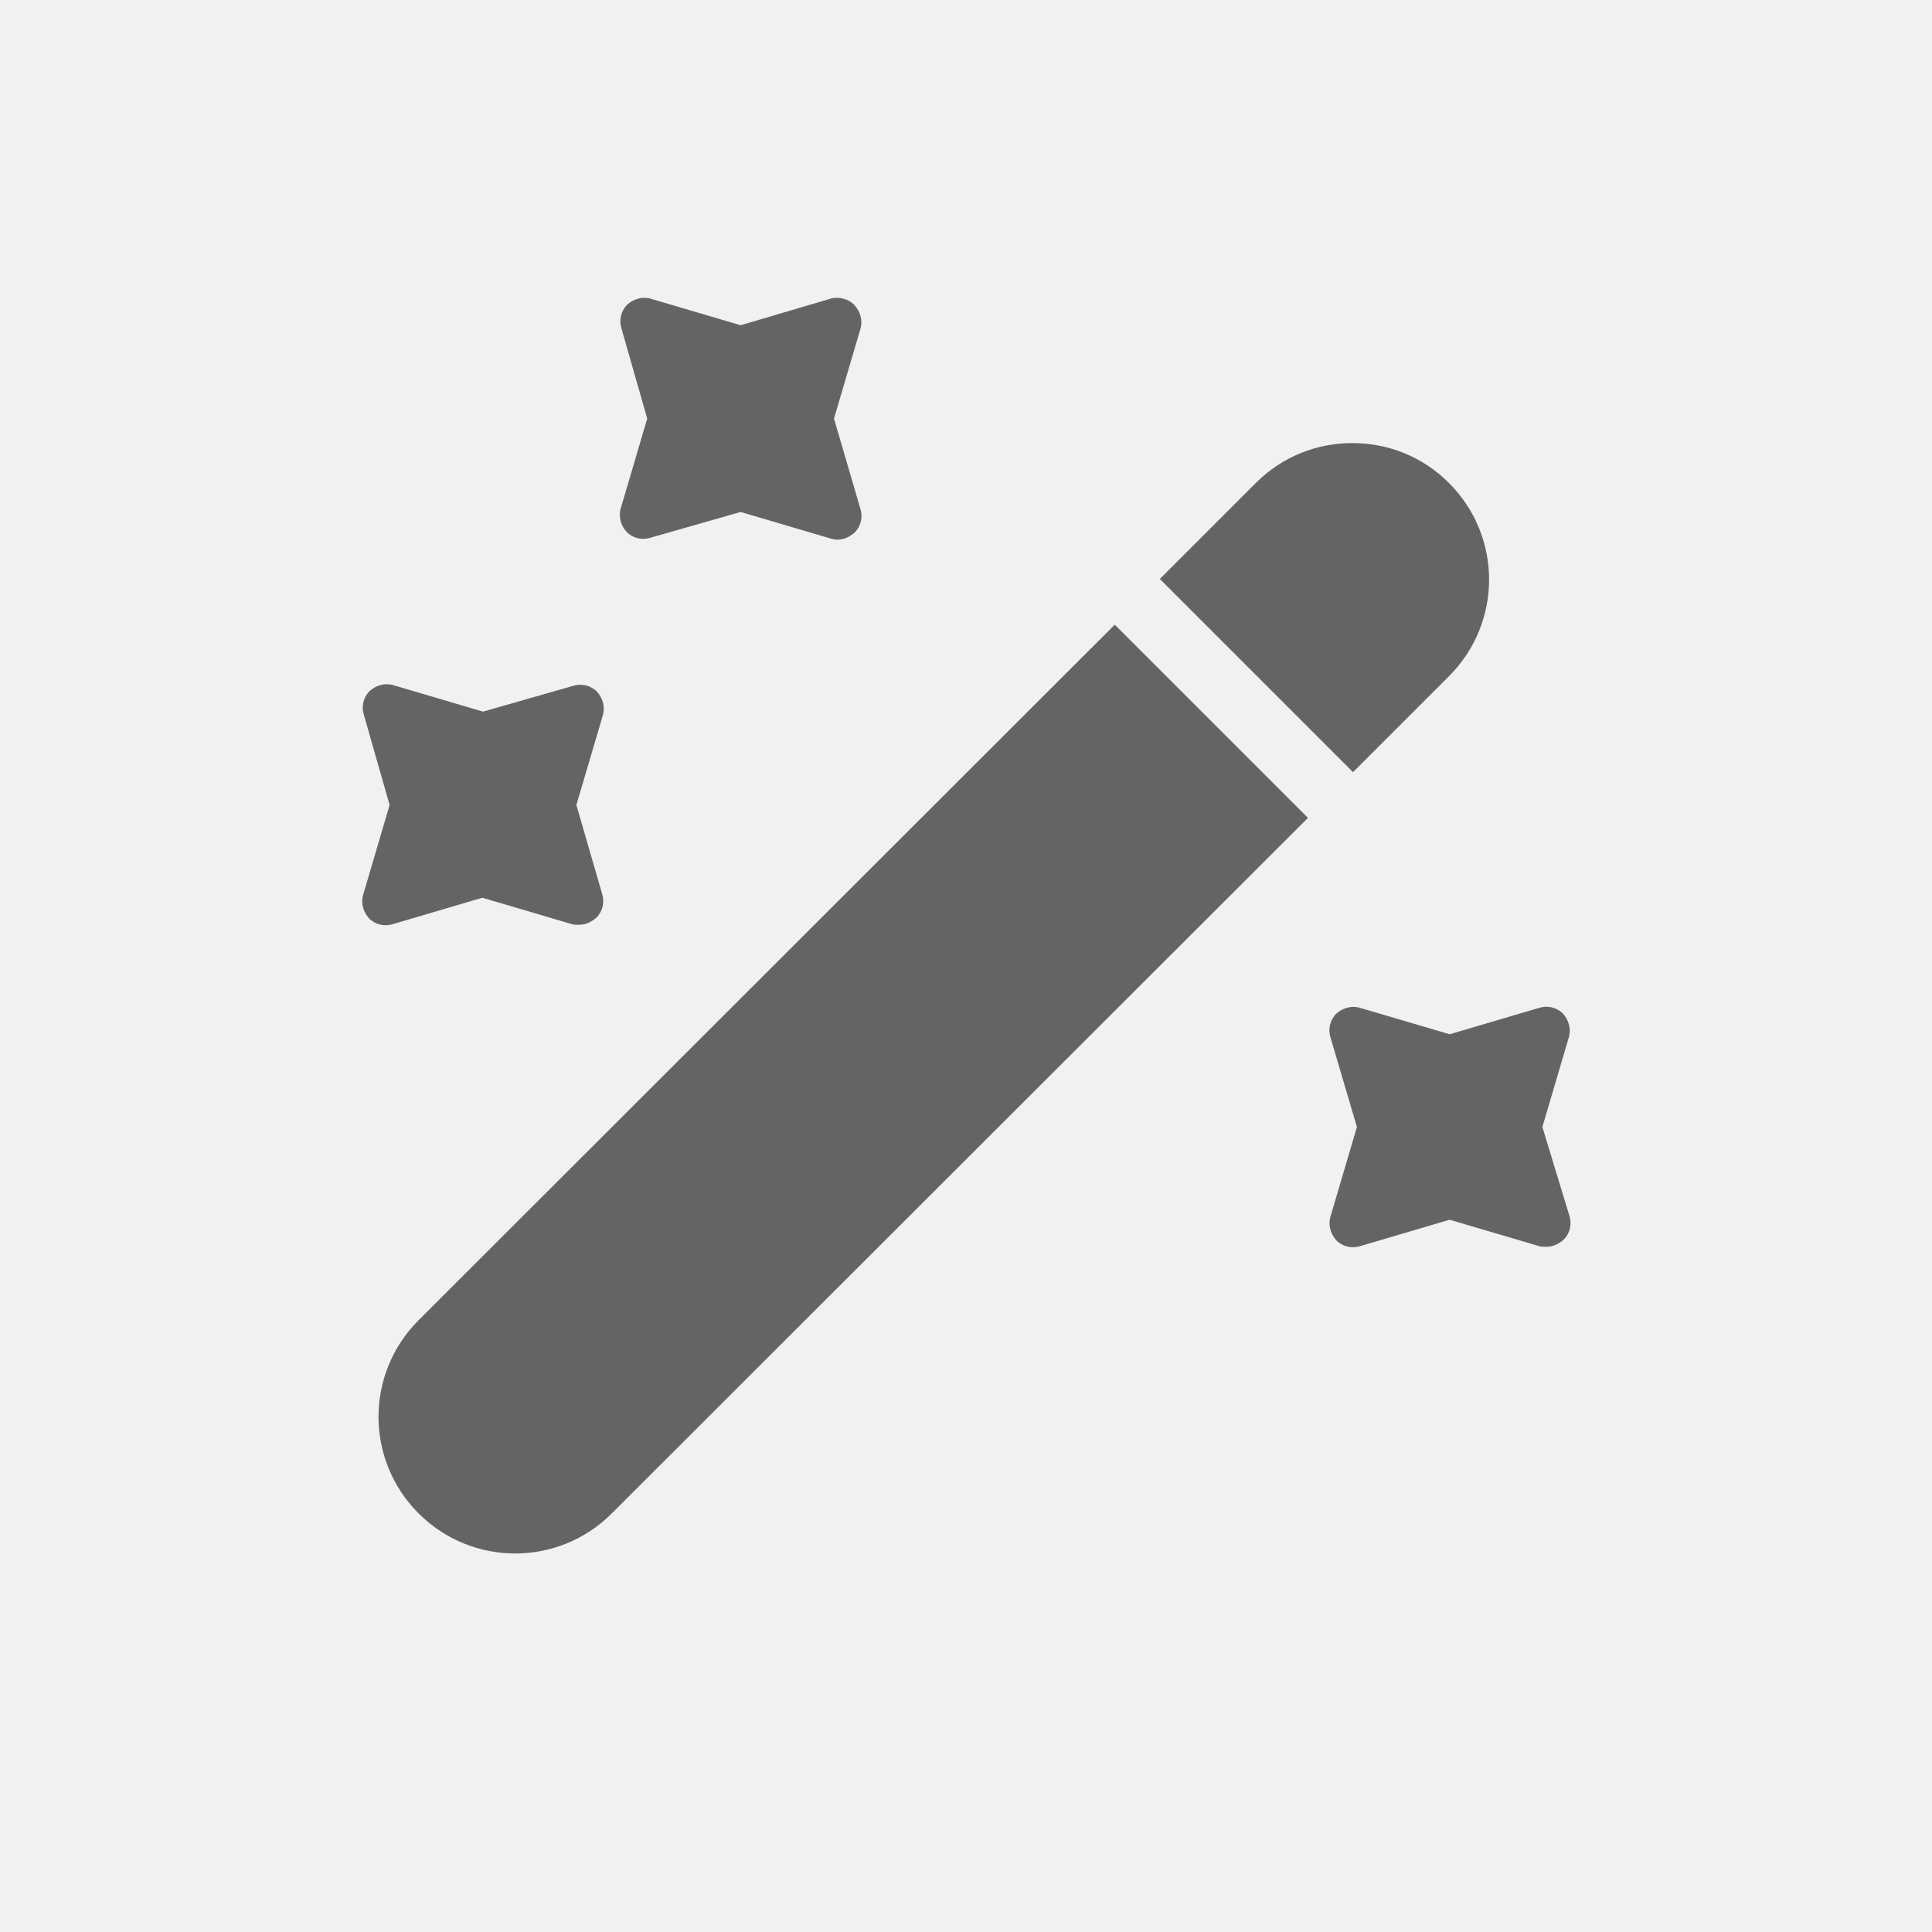
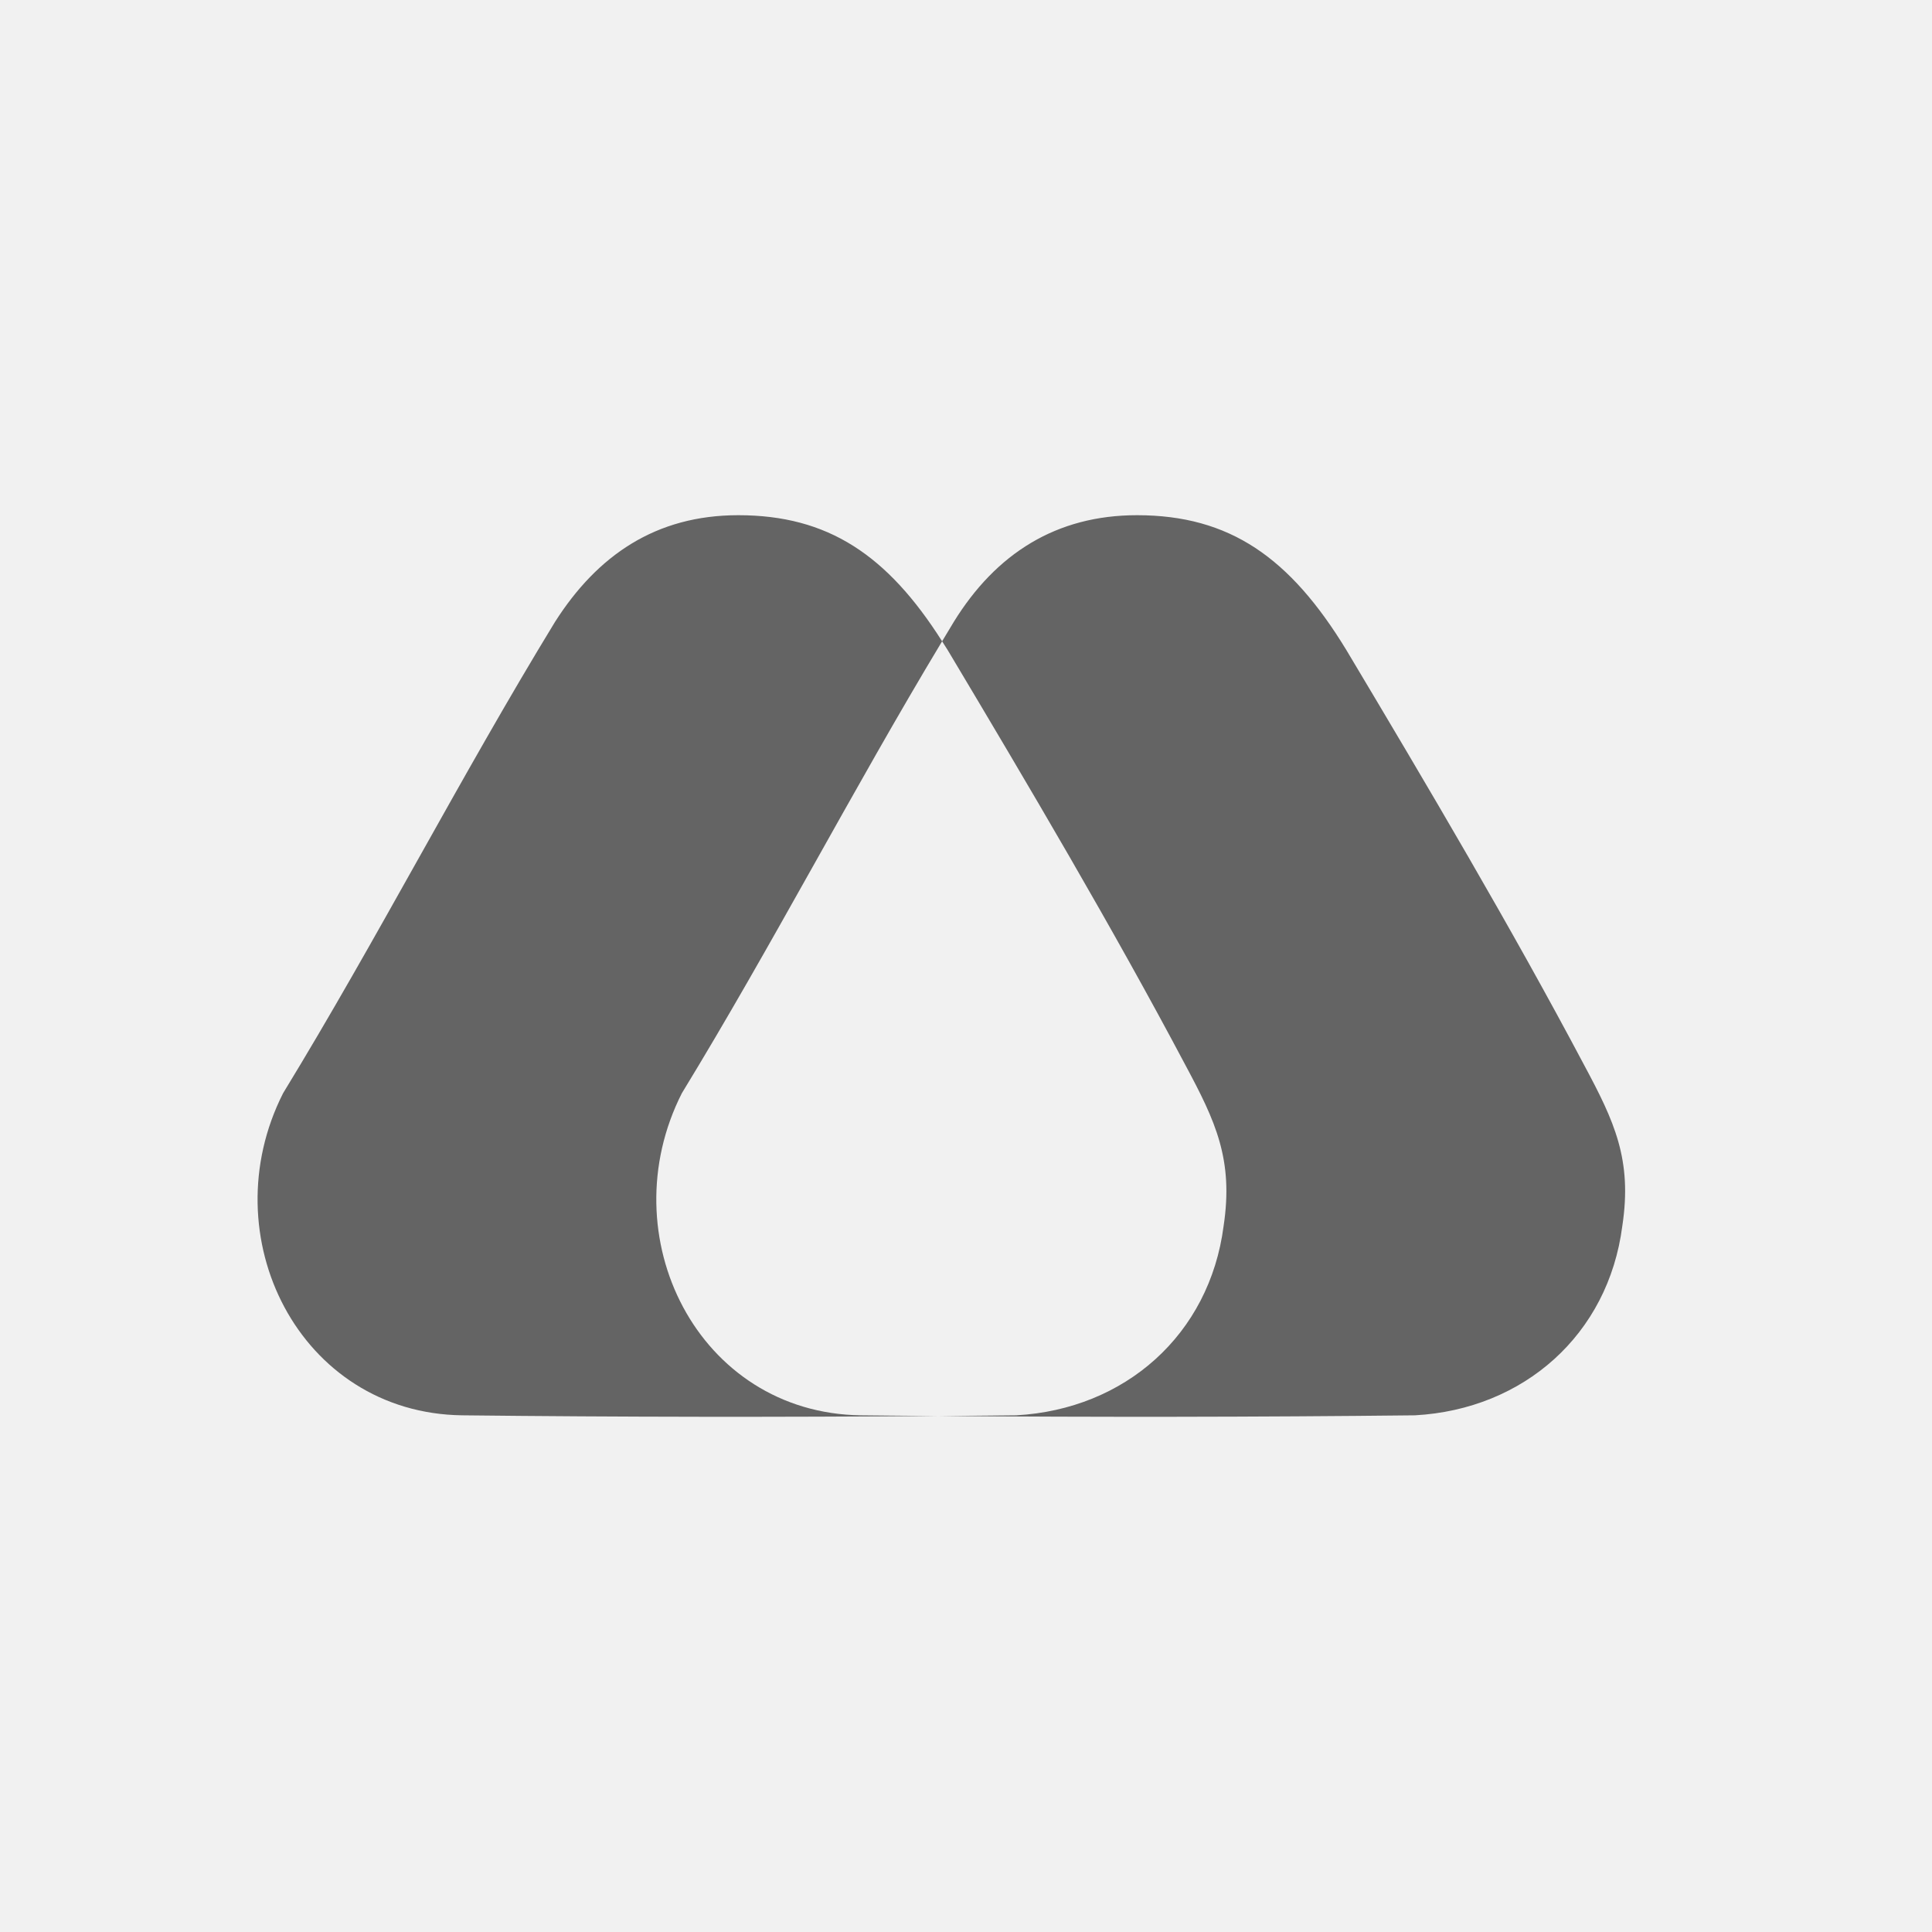
<svg xmlns="http://www.w3.org/2000/svg" width="30" height="30" viewBox="0 0 30 30" fill="none">
  <path opacity="0.1" d="M0 0H30V30H0V0Z" fill="white" />
-   <path d="M22.5 10.5L21.01 11.99L18.01 8.99L19.5 7.5C19.92 7.08 20.46 6.88 21 6.88C21.54 6.88 22.08 7.08 22.5 7.5C23.33 8.33 23.33 9.67 22.5 10.5Z" fill="#646464" />
-   <path d="M20.31 12.7L9.5 23.5C8.67 24.33 7.33 24.33 6.5 23.5C5.67 22.67 5.67 21.33 6.5 20.5L17.31 9.7L20.31 12.7Z" fill="#646464" />
-   <path d="M12.95 6.5L13.36 5.11C13.4 4.98 13.36 4.84 13.27 4.74C13.18 4.64 13.02 4.6 12.89 4.64L11.5 5.05L10.11 4.64C9.98 4.6 9.84 4.64 9.74 4.73C9.64 4.83 9.61 4.97 9.65 5.1L10.05 6.5L9.64 7.89C9.6 8.02 9.64 8.16 9.73 8.26C9.83 8.36 9.97 8.39 10.1 8.35L11.5 7.95L12.89 8.36C12.93 8.37 12.96 8.38 13 8.38C13.1 8.38 13.19 8.34 13.27 8.27C13.37 8.17 13.4 8.03 13.36 7.9L12.95 6.5Z" fill="#646464" />
-   <path d="M8.95 12.5L9.36 11.11C9.4 10.98 9.36 10.84 9.27 10.74C9.17 10.64 9.03 10.61 8.9 10.65L7.5 11.05L6.11 10.64C5.98 10.6 5.84 10.64 5.74 10.73C5.64 10.83 5.61 10.97 5.65 11.1L6.05 12.5L5.64 13.89C5.6 14.02 5.64 14.16 5.73 14.26C5.83 14.36 5.97 14.39 6.1 14.35L7.49 13.94L8.88 14.35C8.91 14.36 8.95 14.36 8.99 14.36C9.09 14.36 9.18 14.32 9.26 14.25C9.36 14.15 9.39 14.01 9.35 13.88L8.95 12.5Z" fill="#646464" />
-   <path d="M23.95 17.5L24.36 16.11C24.4 15.98 24.36 15.84 24.27 15.74C24.17 15.64 24.03 15.61 23.9 15.65L22.51 16.06L21.12 15.65C20.99 15.61 20.85 15.65 20.75 15.74C20.65 15.84 20.62 15.98 20.66 16.11L21.07 17.5L20.66 18.89C20.62 19.02 20.66 19.16 20.75 19.26C20.85 19.36 20.99 19.39 21.12 19.35L22.51 18.94L23.9 19.35C23.93 19.36 23.97 19.36 24.01 19.36C24.11 19.36 24.2 19.32 24.28 19.25C24.38 19.15 24.41 19.01 24.37 18.88L23.95 17.5Z" fill="#646464" />
+   <path d="M11.464 8C12.855 8 13.777 8.616 14.629 9.958C13.235 12.273 11.997 14.667 10.588 16.975C9.462 19.195 10.838 21.946 13.371 21.977C13.768 21.982 14.168 21.984 14.569 21.987C12.106 22.007 9.597 22.004 7.18 21.977C4.647 21.946 3.271 19.195 4.396 16.975C5.866 14.567 7.148 12.065 8.618 9.657C9.275 8.625 10.182 8 11.464 8ZM17.655 8C19.094 8 20.032 8.657 20.907 10.095C22.158 12.19 23.472 14.411 24.598 16.537C25.067 17.412 25.348 18.006 25.191 19.038C24.973 20.727 23.659 21.884 21.971 21.977C19.526 22.004 17.013 22.007 14.569 21.987C14.974 21.984 15.378 21.982 15.779 21.977C17.468 21.884 18.781 20.727 19 19.038C19.156 18.006 18.875 17.412 18.406 16.537C17.28 14.411 15.967 12.19 14.716 10.095C14.687 10.048 14.658 10.003 14.629 9.958C14.689 9.858 14.749 9.757 14.81 9.657C15.466 8.594 16.404 8 17.655 8Z" fill="#646464" />
</svg>
